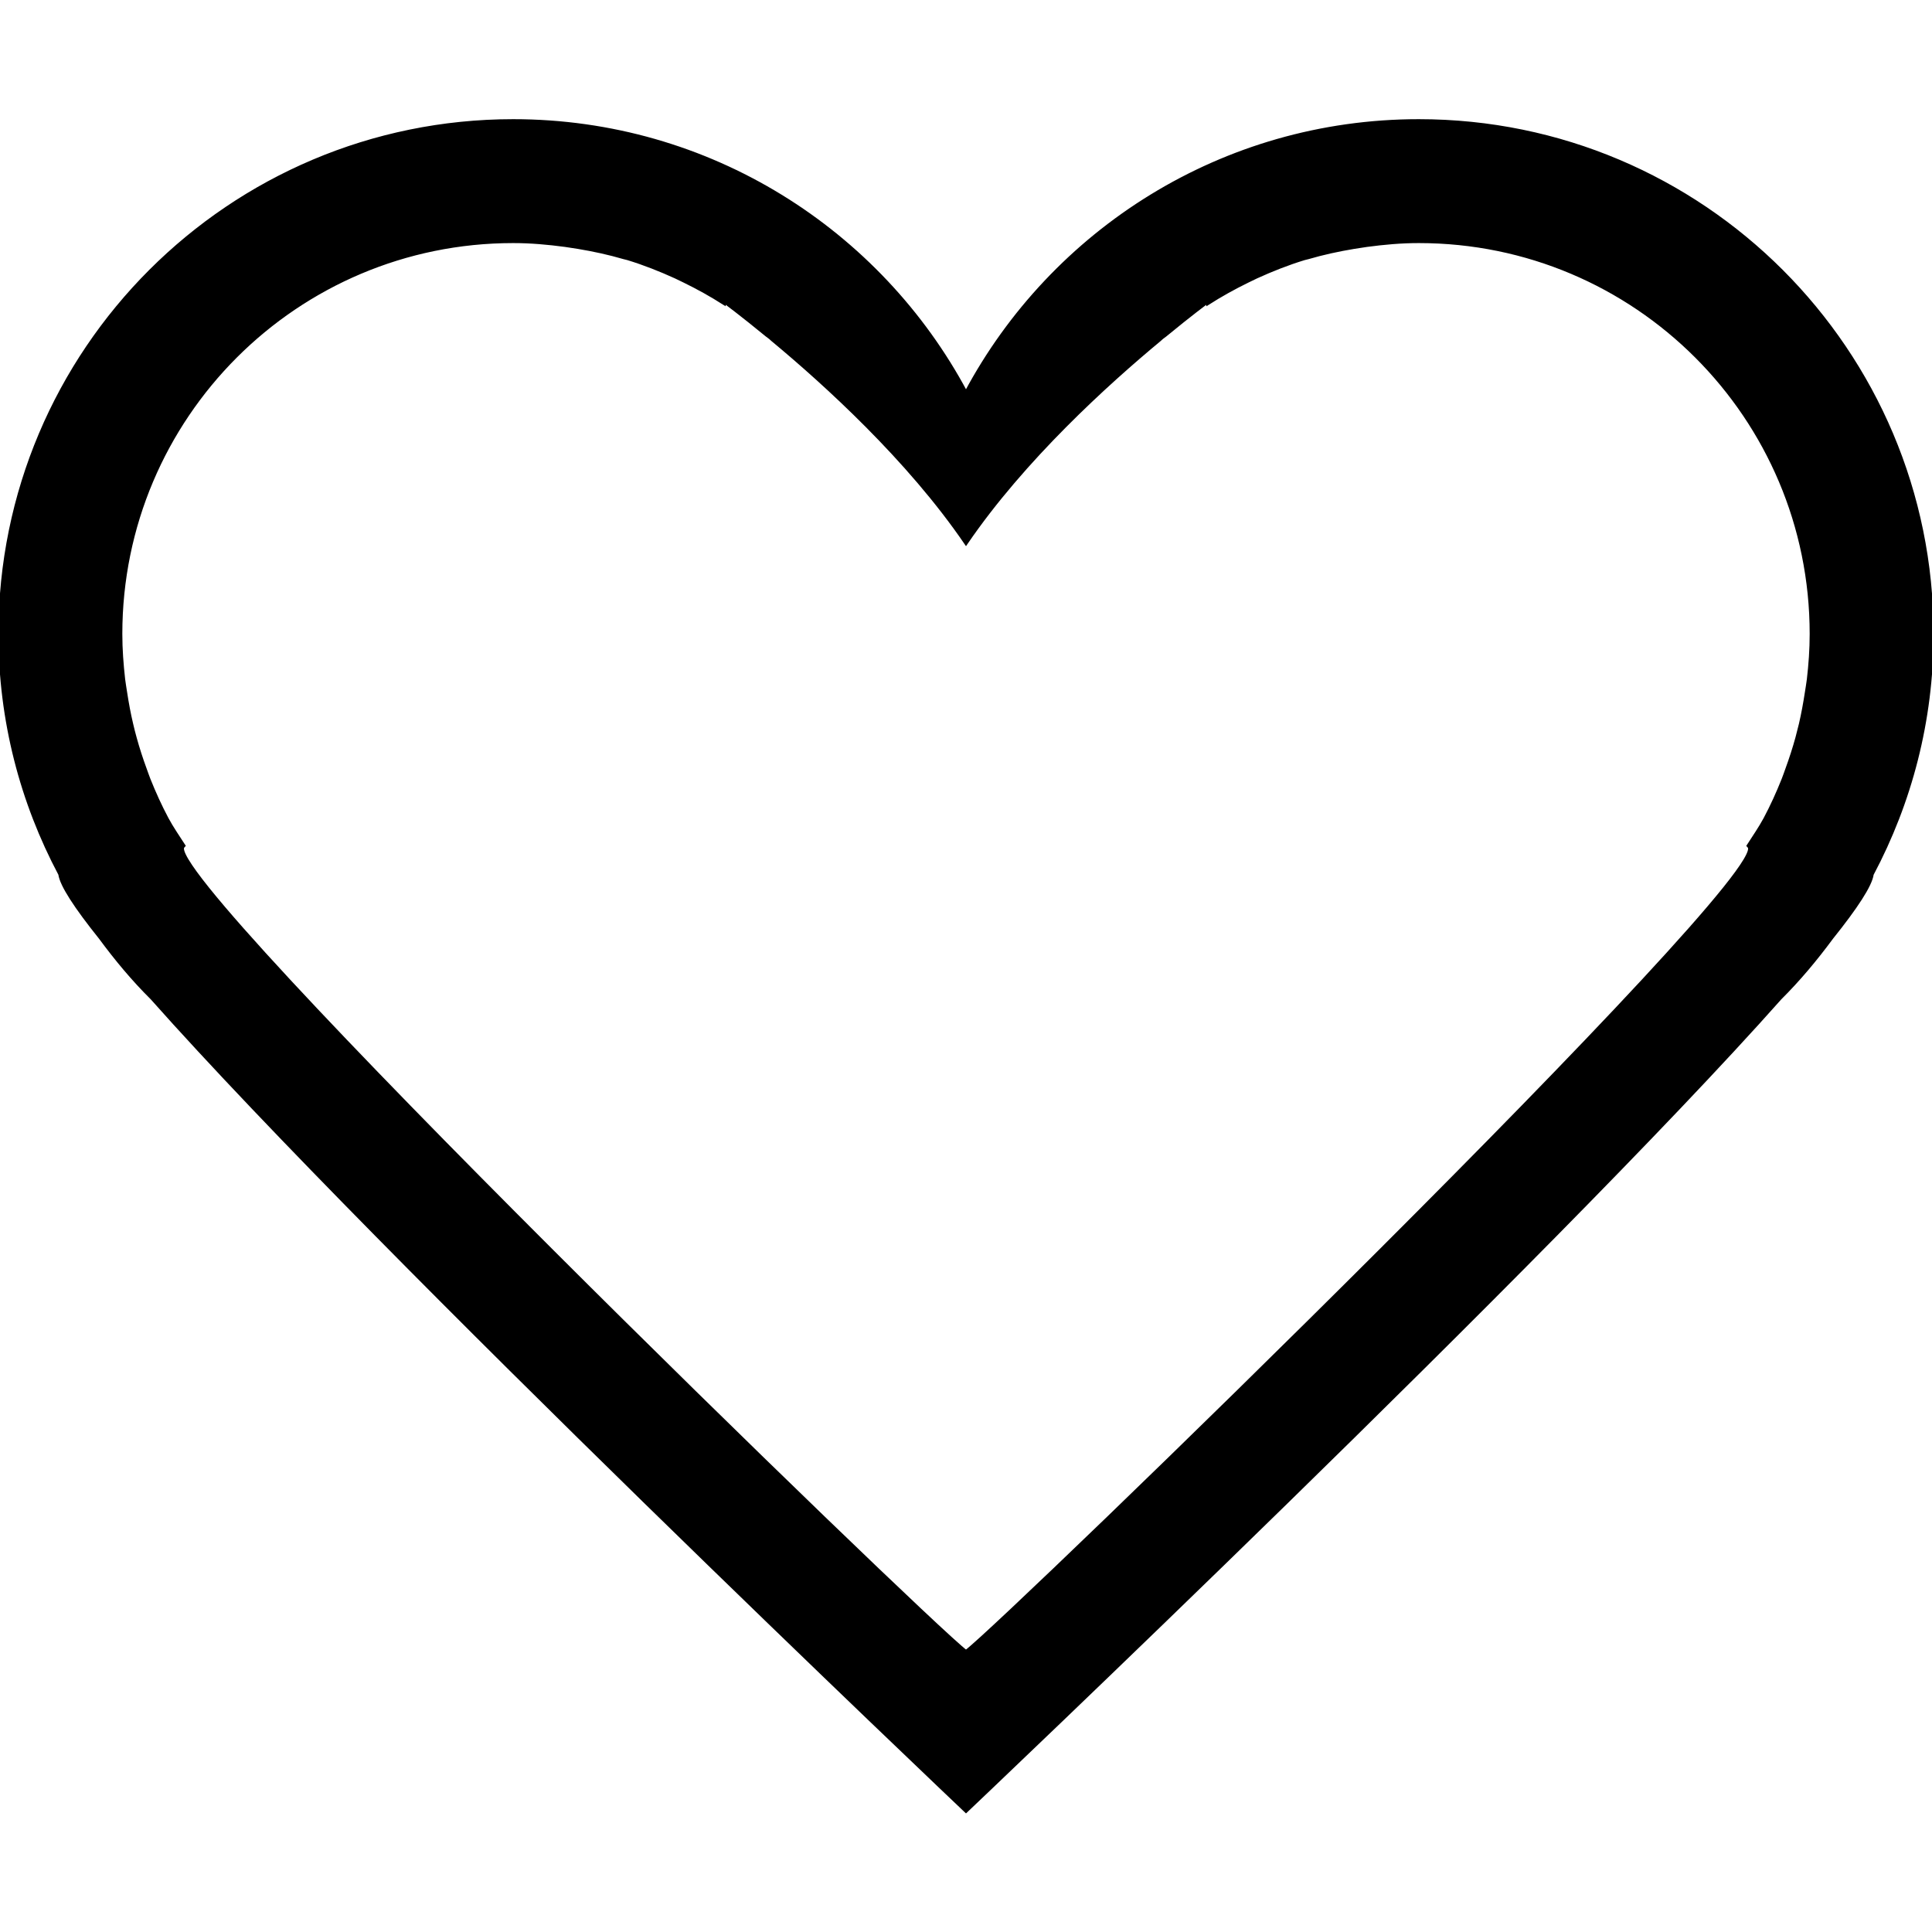
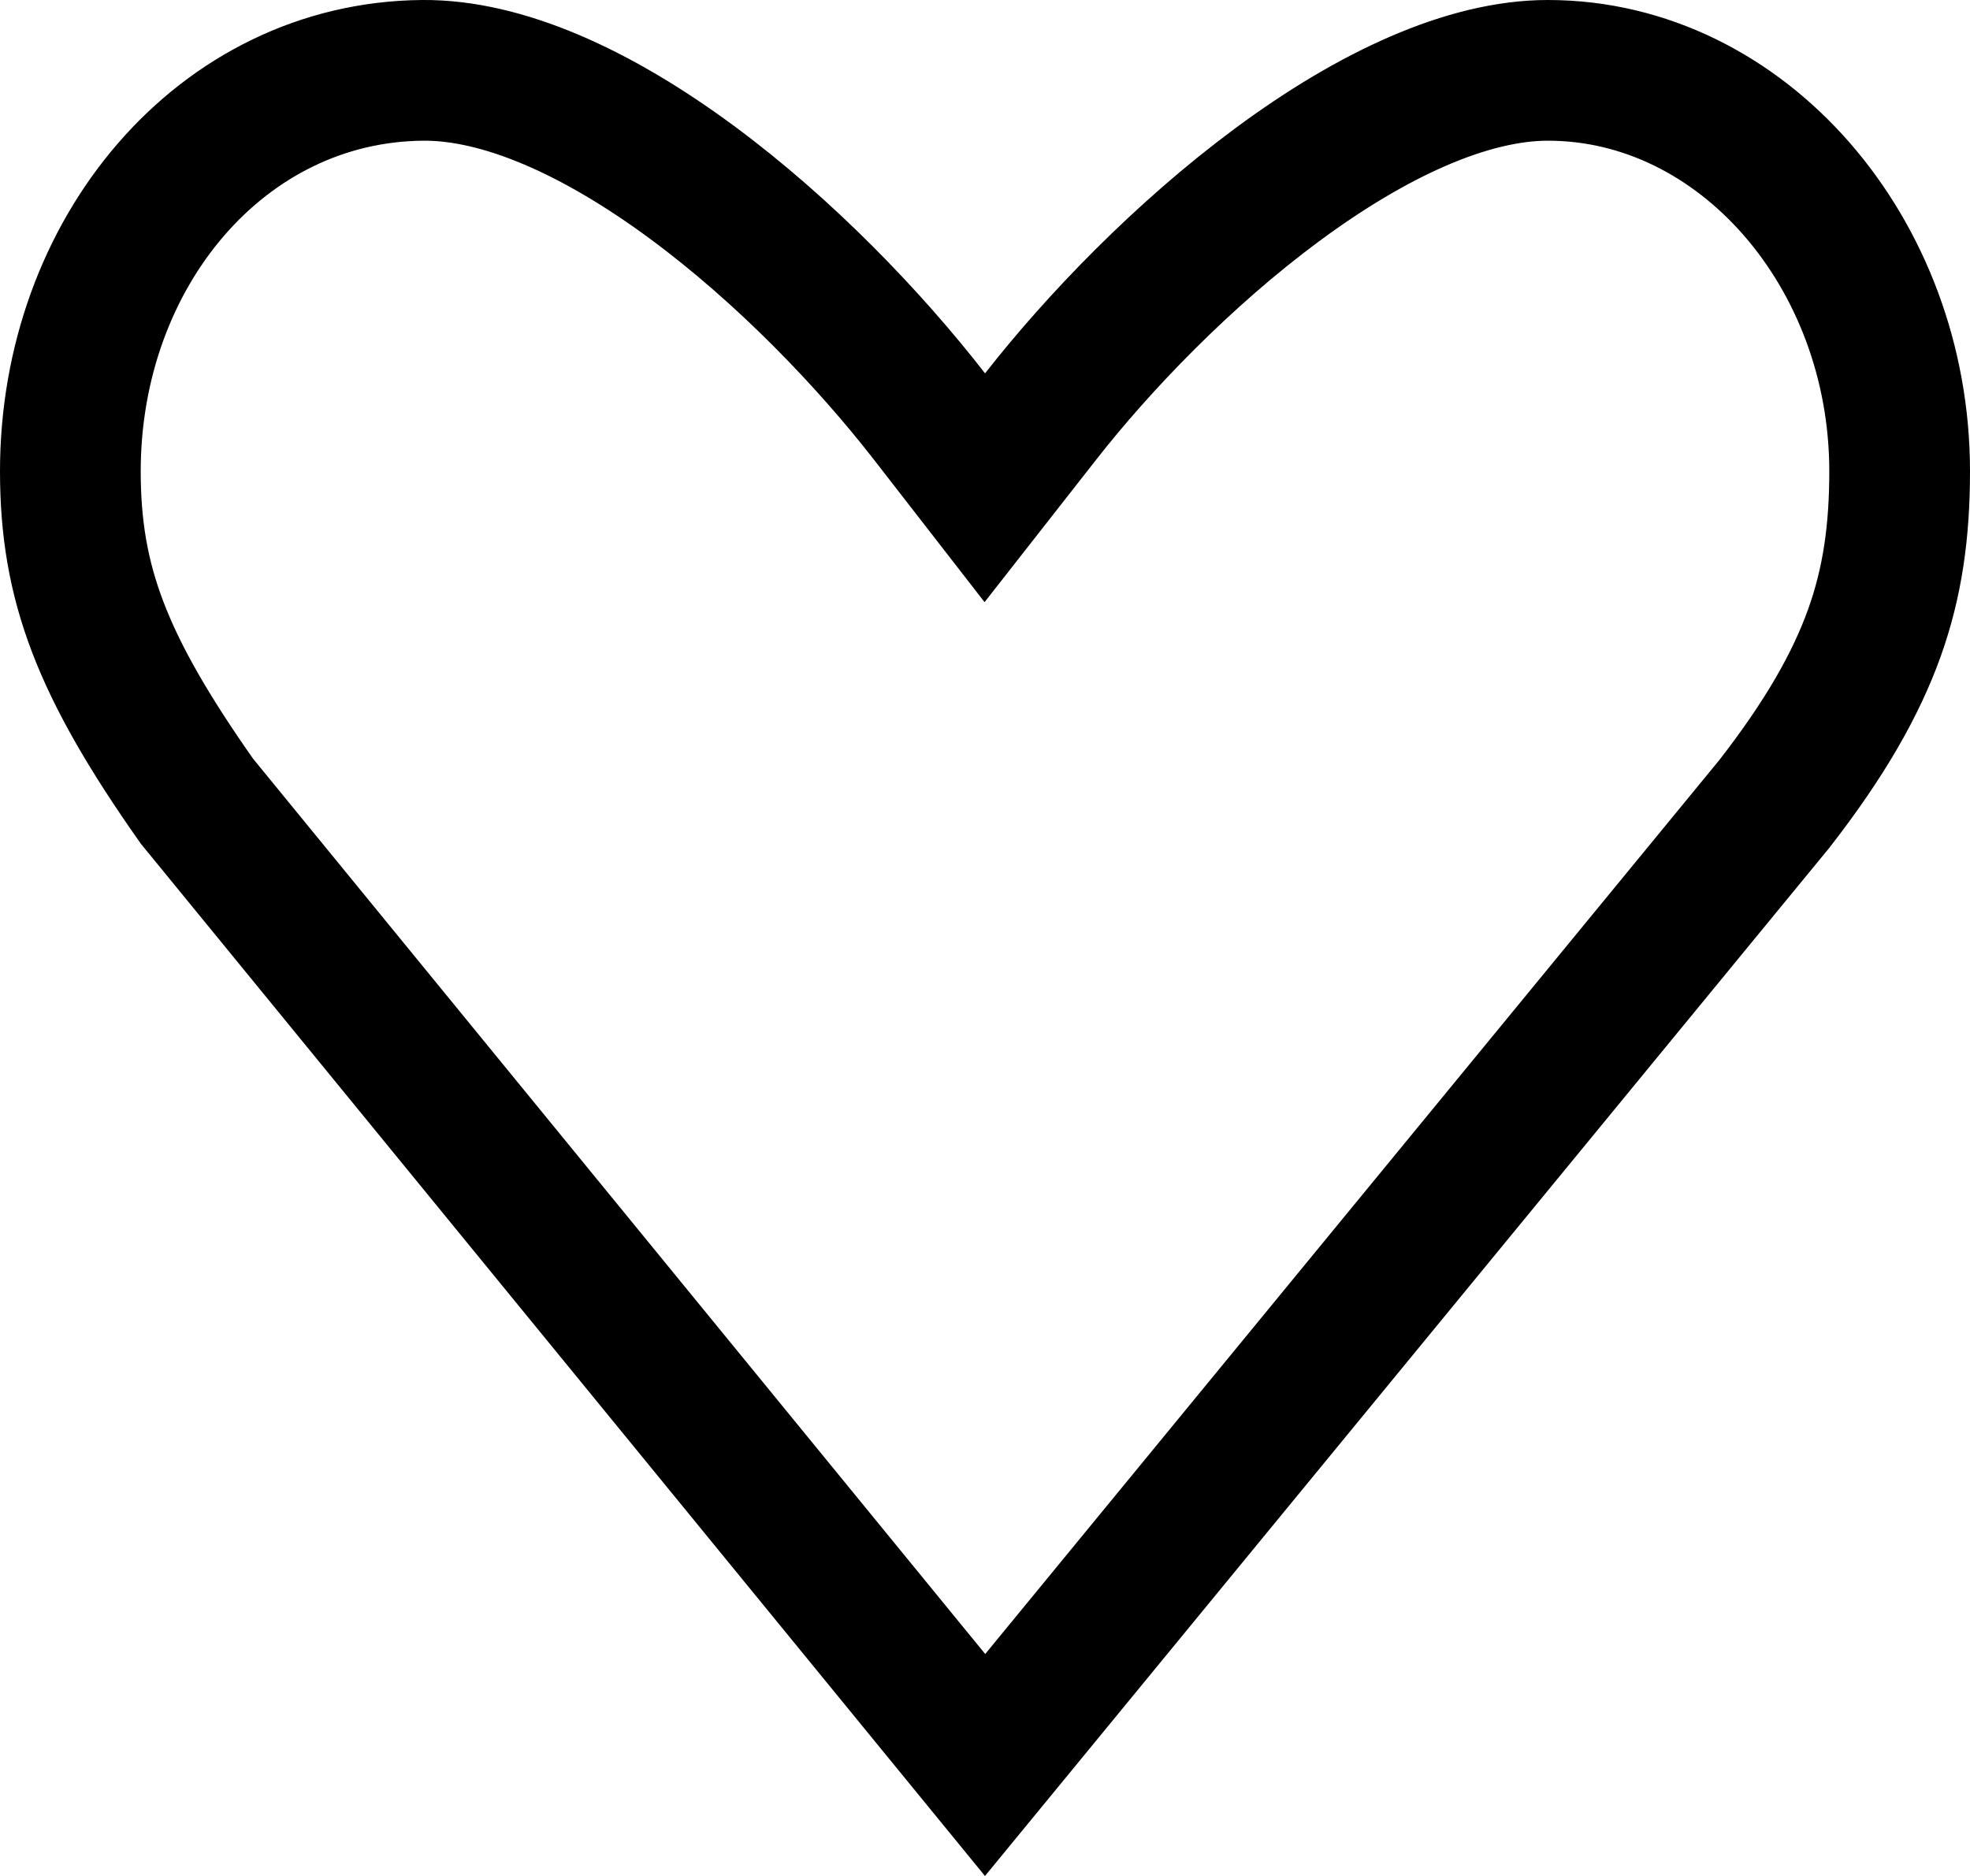
- <svg xmlns="http://www.w3.org/2000/svg" version="1.1" id="Capa_1" x="0px" y="0px" width="20px" height="20px" viewBox="0 0 612 612" style="enable-background:new 0 0 612 612;" xml:space="preserve" stroke="currentColor">
-   <g>
-     <g id="Heart_1_">
-       <g>
-         <path d="M449.438,38.25c-62.137,0-116.069,34.884-143.438,86.101C278.632,73.134,224.7,38.25,162.562,38.25     C72.79,38.25,0,111.04,0,200.812c0,27.521,6.904,53.397,18.972,76.118c0.459,3.442,5.011,10.404,12.794,20.119     c4.992,6.771,10.366,13.235,16.313,19.125C121.138,398.431,306,573.75,306,573.75s184.862-175.319,257.92-257.557     c5.947-5.909,11.322-12.374,16.313-19.125c7.784-9.716,12.336-16.677,12.795-20.12C605.096,254.209,612,228.333,612,200.812     C612,111.04,539.21,38.25,449.438,38.25z M572.852,215.233c-0.173,1.396-0.421,2.773-0.632,4.169     c-0.517,3.385-1.128,6.732-1.894,10.021c-0.344,1.435-0.707,2.85-1.09,4.284c-0.918,3.347-1.989,6.636-3.175,9.888     c-0.401,1.109-0.784,2.238-1.224,3.347c-1.702,4.265-3.596,8.434-5.737,12.451c-1.588,2.945-3.5,5.68-5.298,8.491     c0.058,0.058,0.21,0.268,0.248,0.325c8.09,9.314-235.849,245.909-248.051,254.955C293.798,514.118,49.859,277.523,57.968,268.19     c0.039-0.058,0.191-0.268,0.249-0.325c-1.797-2.812-3.71-5.527-5.297-8.492c-2.142-4.016-4.036-8.186-5.738-12.45     c-0.439-1.109-0.822-2.238-1.224-3.347c-1.186-3.232-2.257-6.522-3.175-9.888c-0.383-1.416-0.765-2.831-1.09-4.284     c-0.784-3.29-1.396-6.617-1.913-10.002c-0.21-1.396-0.459-2.773-0.631-4.169c-0.536-4.743-0.899-9.543-0.899-14.42     C38.25,132.154,93.904,76.5,162.562,76.5c5.604,0,11.073,0.497,16.486,1.224c1.377,0.191,2.735,0.401,4.112,0.631     c4.934,0.823,9.773,1.875,14.478,3.251c0.402,0.115,0.822,0.191,1.224,0.306c5.202,1.588,10.213,3.577,15.089,5.795     c0.918,0.421,1.817,0.88,2.735,1.32c4.399,2.142,8.664,4.514,12.756,7.134l0.058-0.536c0,0,5.47,4.055,13.407,10.576     c0.344,0.287,0.727,0.517,1.071,0.803c0.229,0.191,0.44,0.402,0.65,0.593c16.562,13.751,43.146,37.81,61.372,64.528     c18.227-26.718,44.81-50.777,61.372-64.509c0.21-0.191,0.421-0.401,0.65-0.593c0.344-0.287,0.727-0.516,1.071-0.803     C377.03,99.68,382.5,95.625,382.5,95.625l0.058,0.536c4.093-2.62,8.357-4.992,12.756-7.134c0.918-0.44,1.817-0.899,2.735-1.32     c4.877-2.218,9.888-4.207,15.09-5.795c0.401-0.114,0.822-0.191,1.224-0.306c4.705-1.377,9.562-2.429,14.478-3.251     c1.357-0.229,2.716-0.44,4.112-0.631c5.412-0.727,10.882-1.224,16.485-1.224c68.659,0,124.312,55.654,124.312,124.312     C573.75,205.689,573.406,210.49,572.852,215.233z" />
-       </g>
-     </g>
-   </g>
+ <svg xmlns="http://www.w3.org/2000/svg" width="21" height="20" viewBox="0 0 21 20" fill="none">
+   <path d="M4.506 0.75L4.506 0.75C5.357 0.743 6.361 1.194 7.374 1.942C8.369 2.676 9.274 3.624 9.908 4.44L10.498  5.2L11.091 4.443C11.706 3.656 12.612 2.712 13.613 1.971C14.634 1.215 15.648 0.75 16.5 0.75C18.575 0.75 20.25 2.7  20.25 5.024C20.25 5.666 20.174 6.207 19.981 6.747C19.786 7.29 19.46 7.869 18.914 8.571L10.501 18.817L2.098 8.54C1.083 7.096 0.75  6.218 0.75 5.024C0.75 2.698 2.357 0.768 4.506 0.75Z" stroke="currentColor" stroke-width="1.5" />
</svg>
